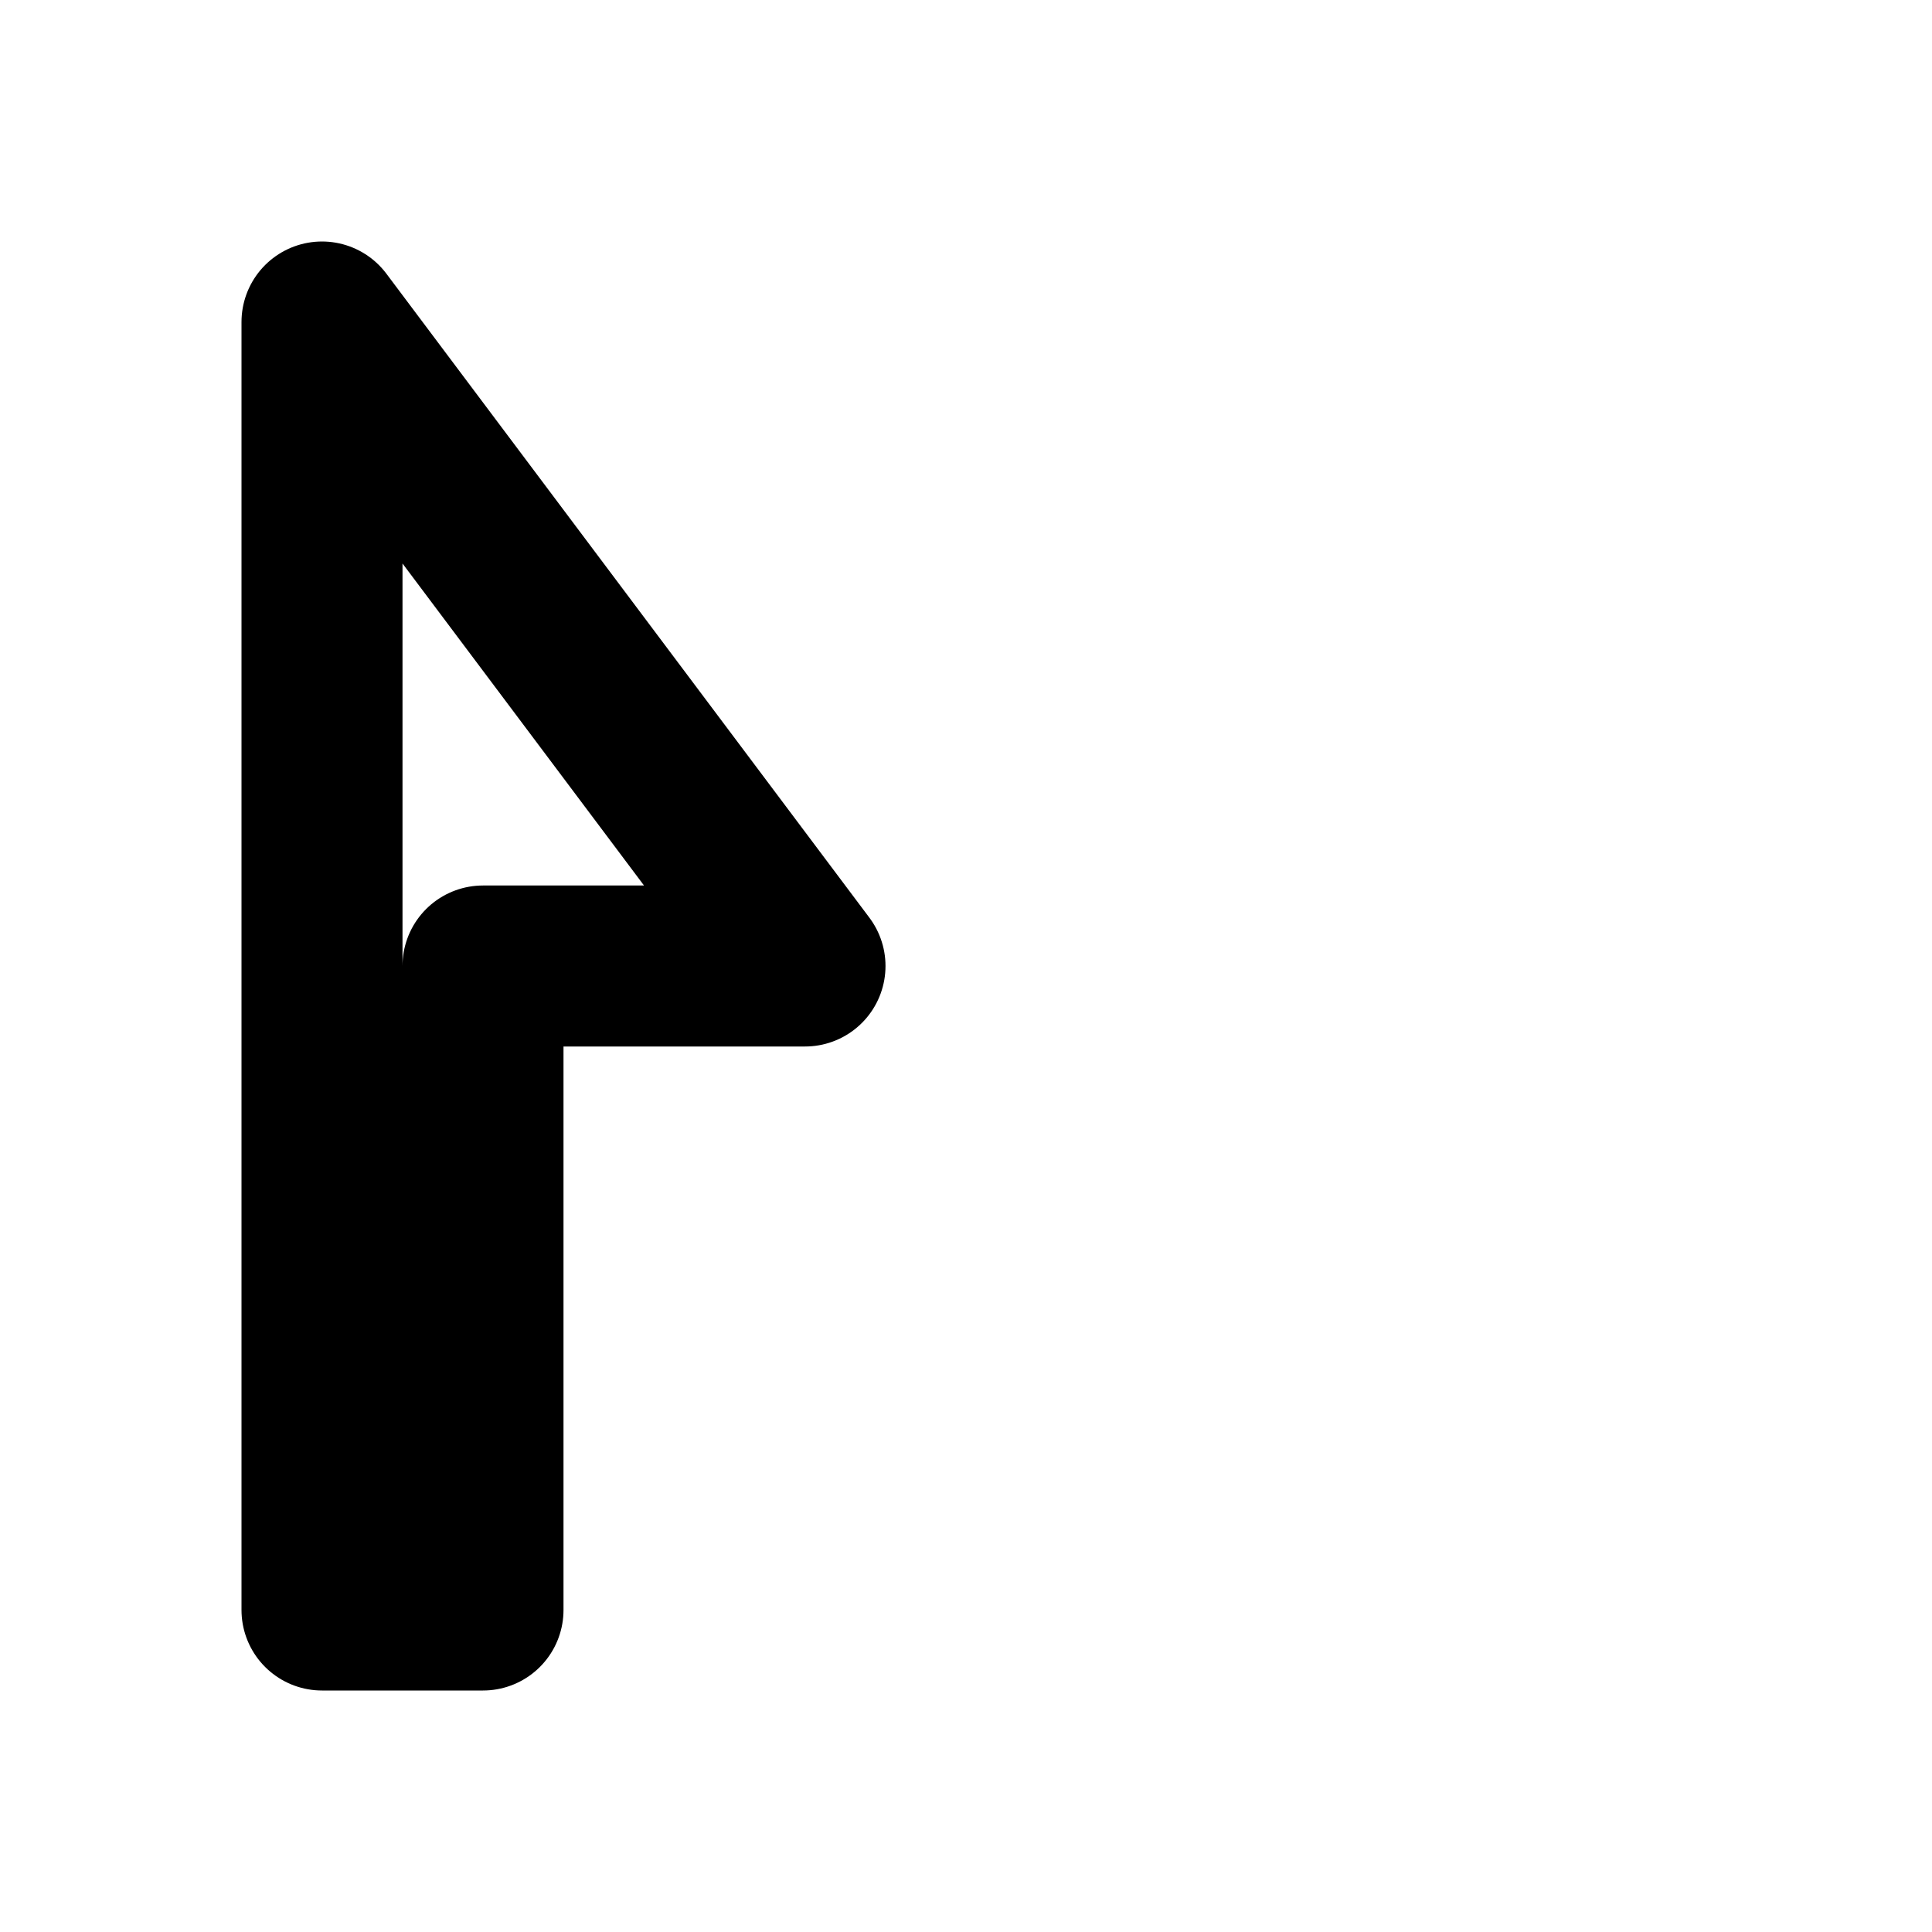
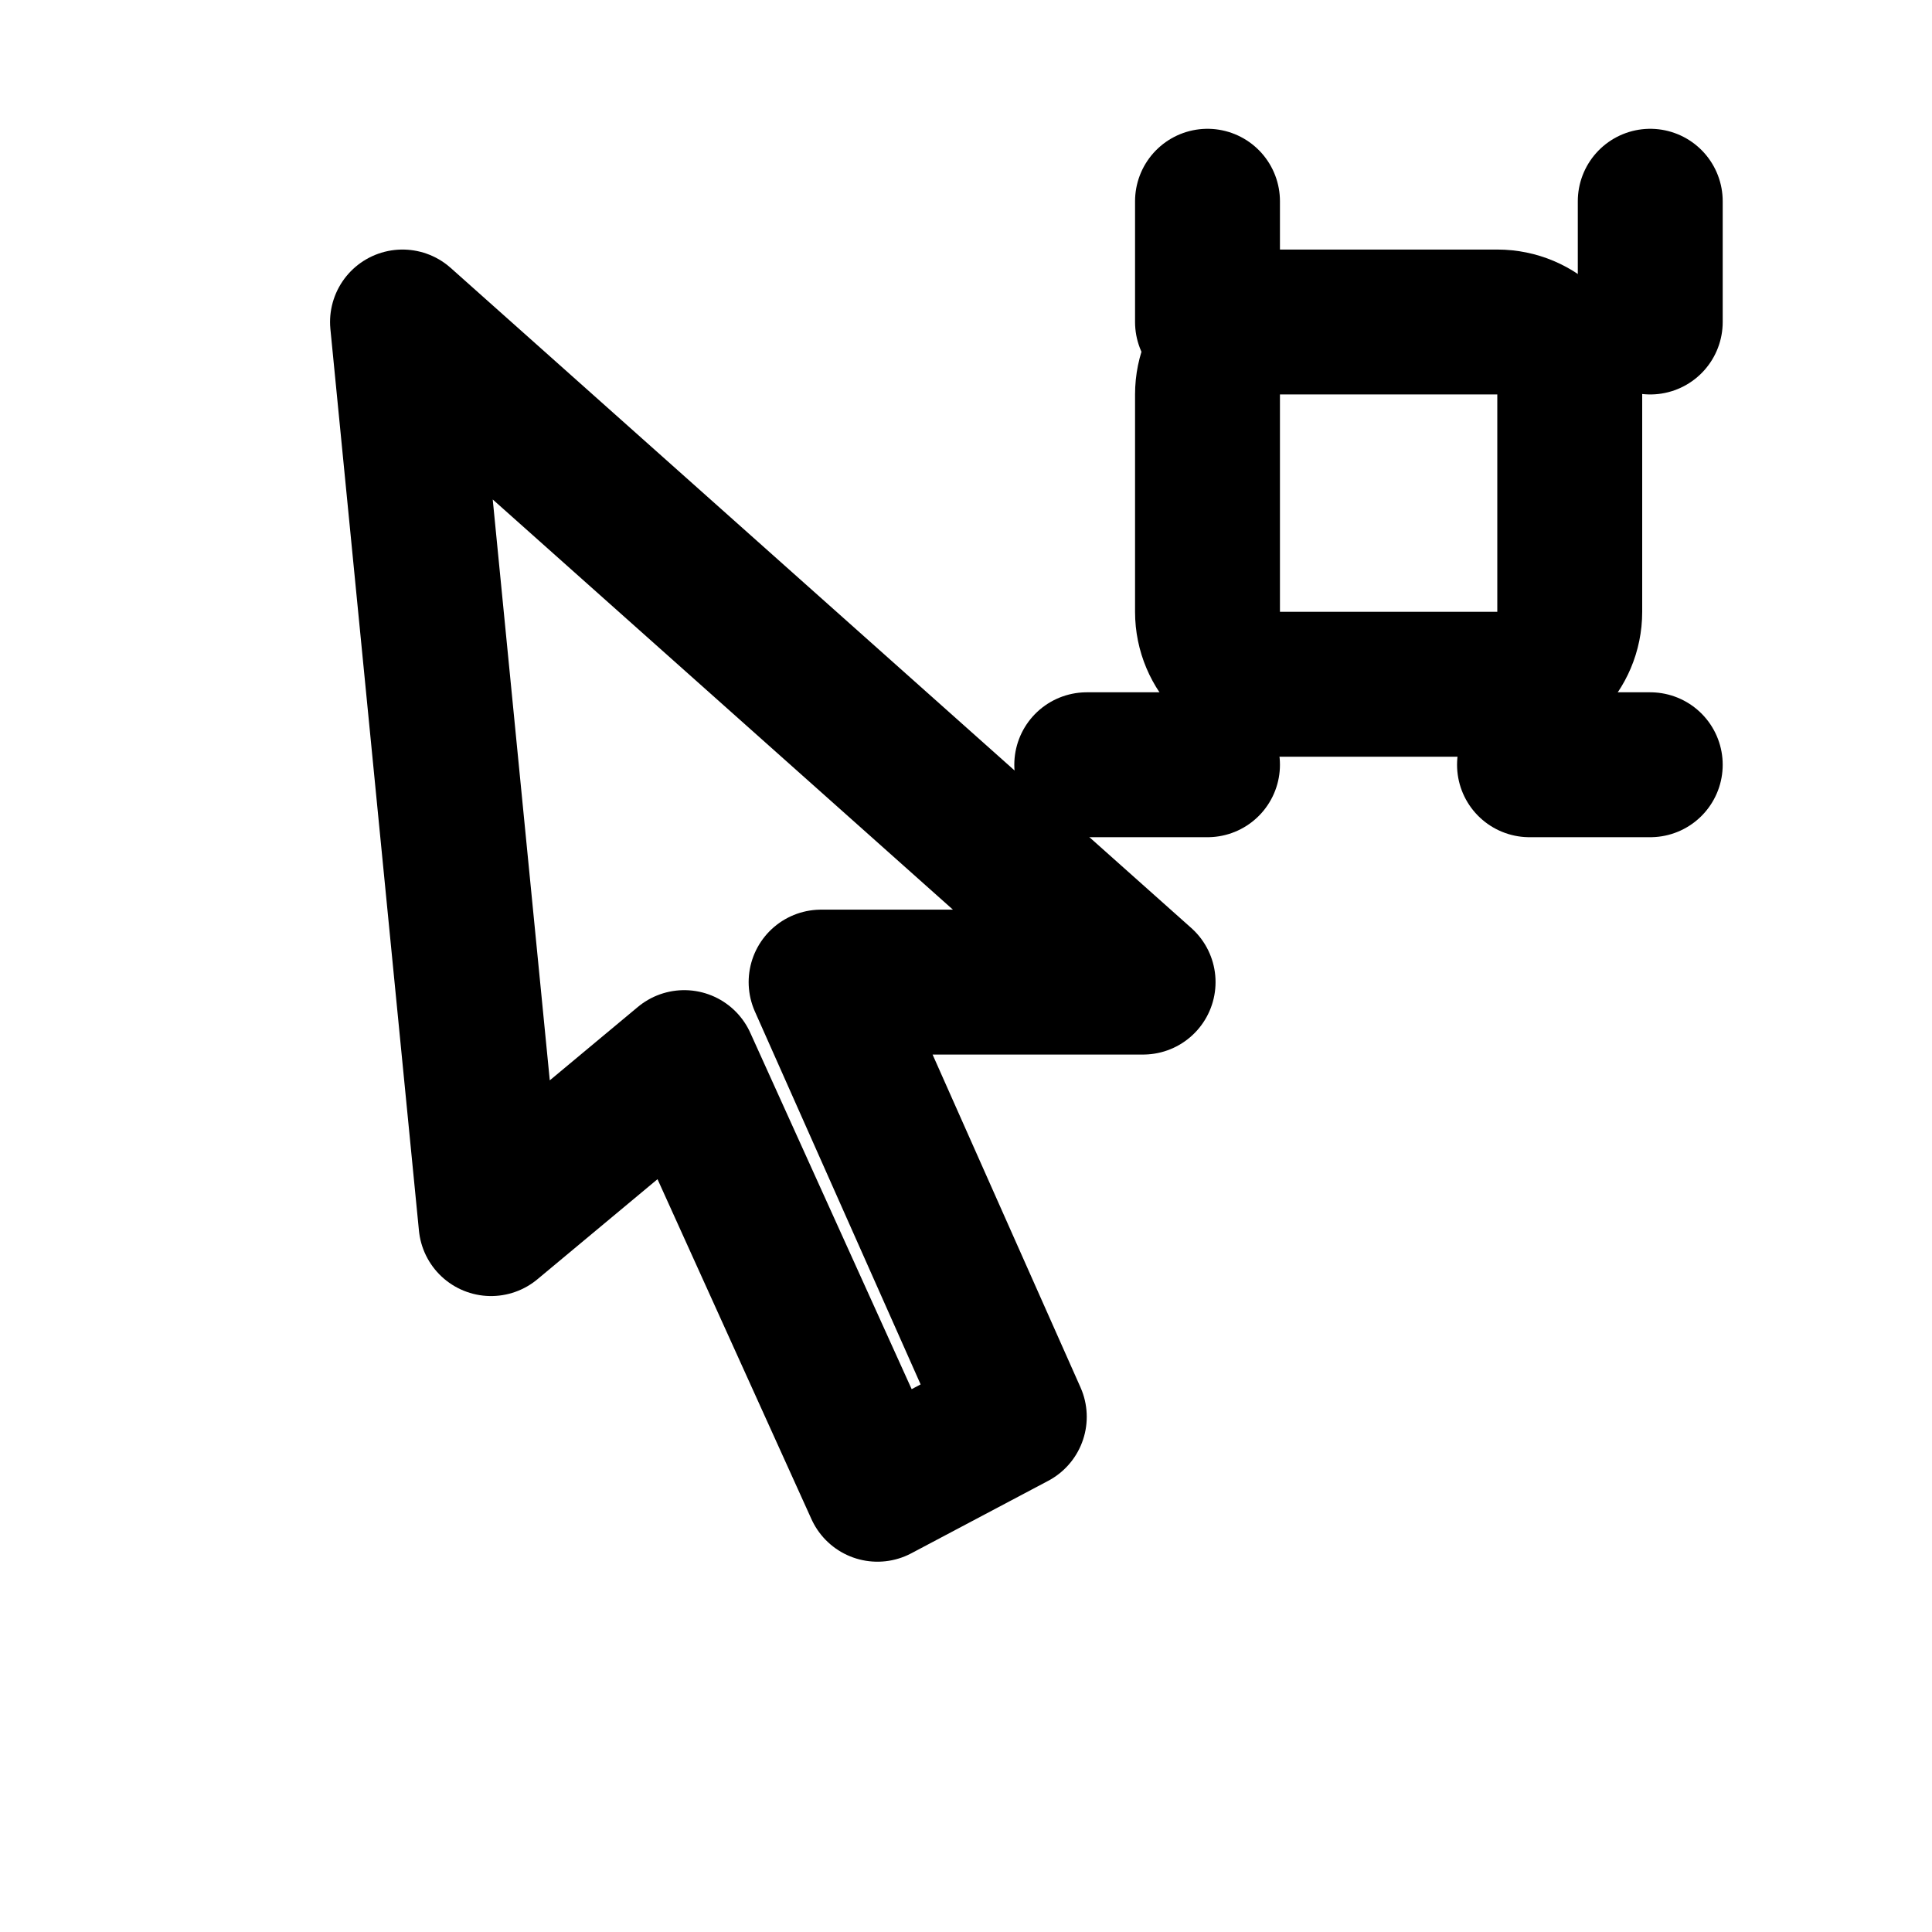
- <svg xmlns="http://www.w3.org/2000/svg" width="24" height="24" viewBox="0 0 24 24" fill="none" stroke="#000000" stroke-width="2" stroke-linecap="round" stroke-linejoin="round">
-   <polyline points="4,4 10,12 6,12 6,20 4,20 4,4" />
+ <svg xmlns="http://www.w3.org/2000/svg" width="24" height="24" viewBox="0 0 24 24" fill="none" stroke="#000" stroke-width="1.8" stroke-linecap="round" stroke-linejoin="round">
+   <path d="M5 4 L14.2 12.2 L10.2 12.2 L12.6 17.6 L10.9 18.5 L8.5 13.2 L6.1 15.2 Z" fill="none" />
+   <rect x="15" y="4" width="4.5" height="4.5" rx="0.9" />
+   <path d="M15 9.5 h-1.5" />
+   <path d="M20.5 9.5 h-1.5" />
+   <path d="M20.5 4 v-1.5" />
+   <path d="M15 4 v-1.5" />
</svg>
